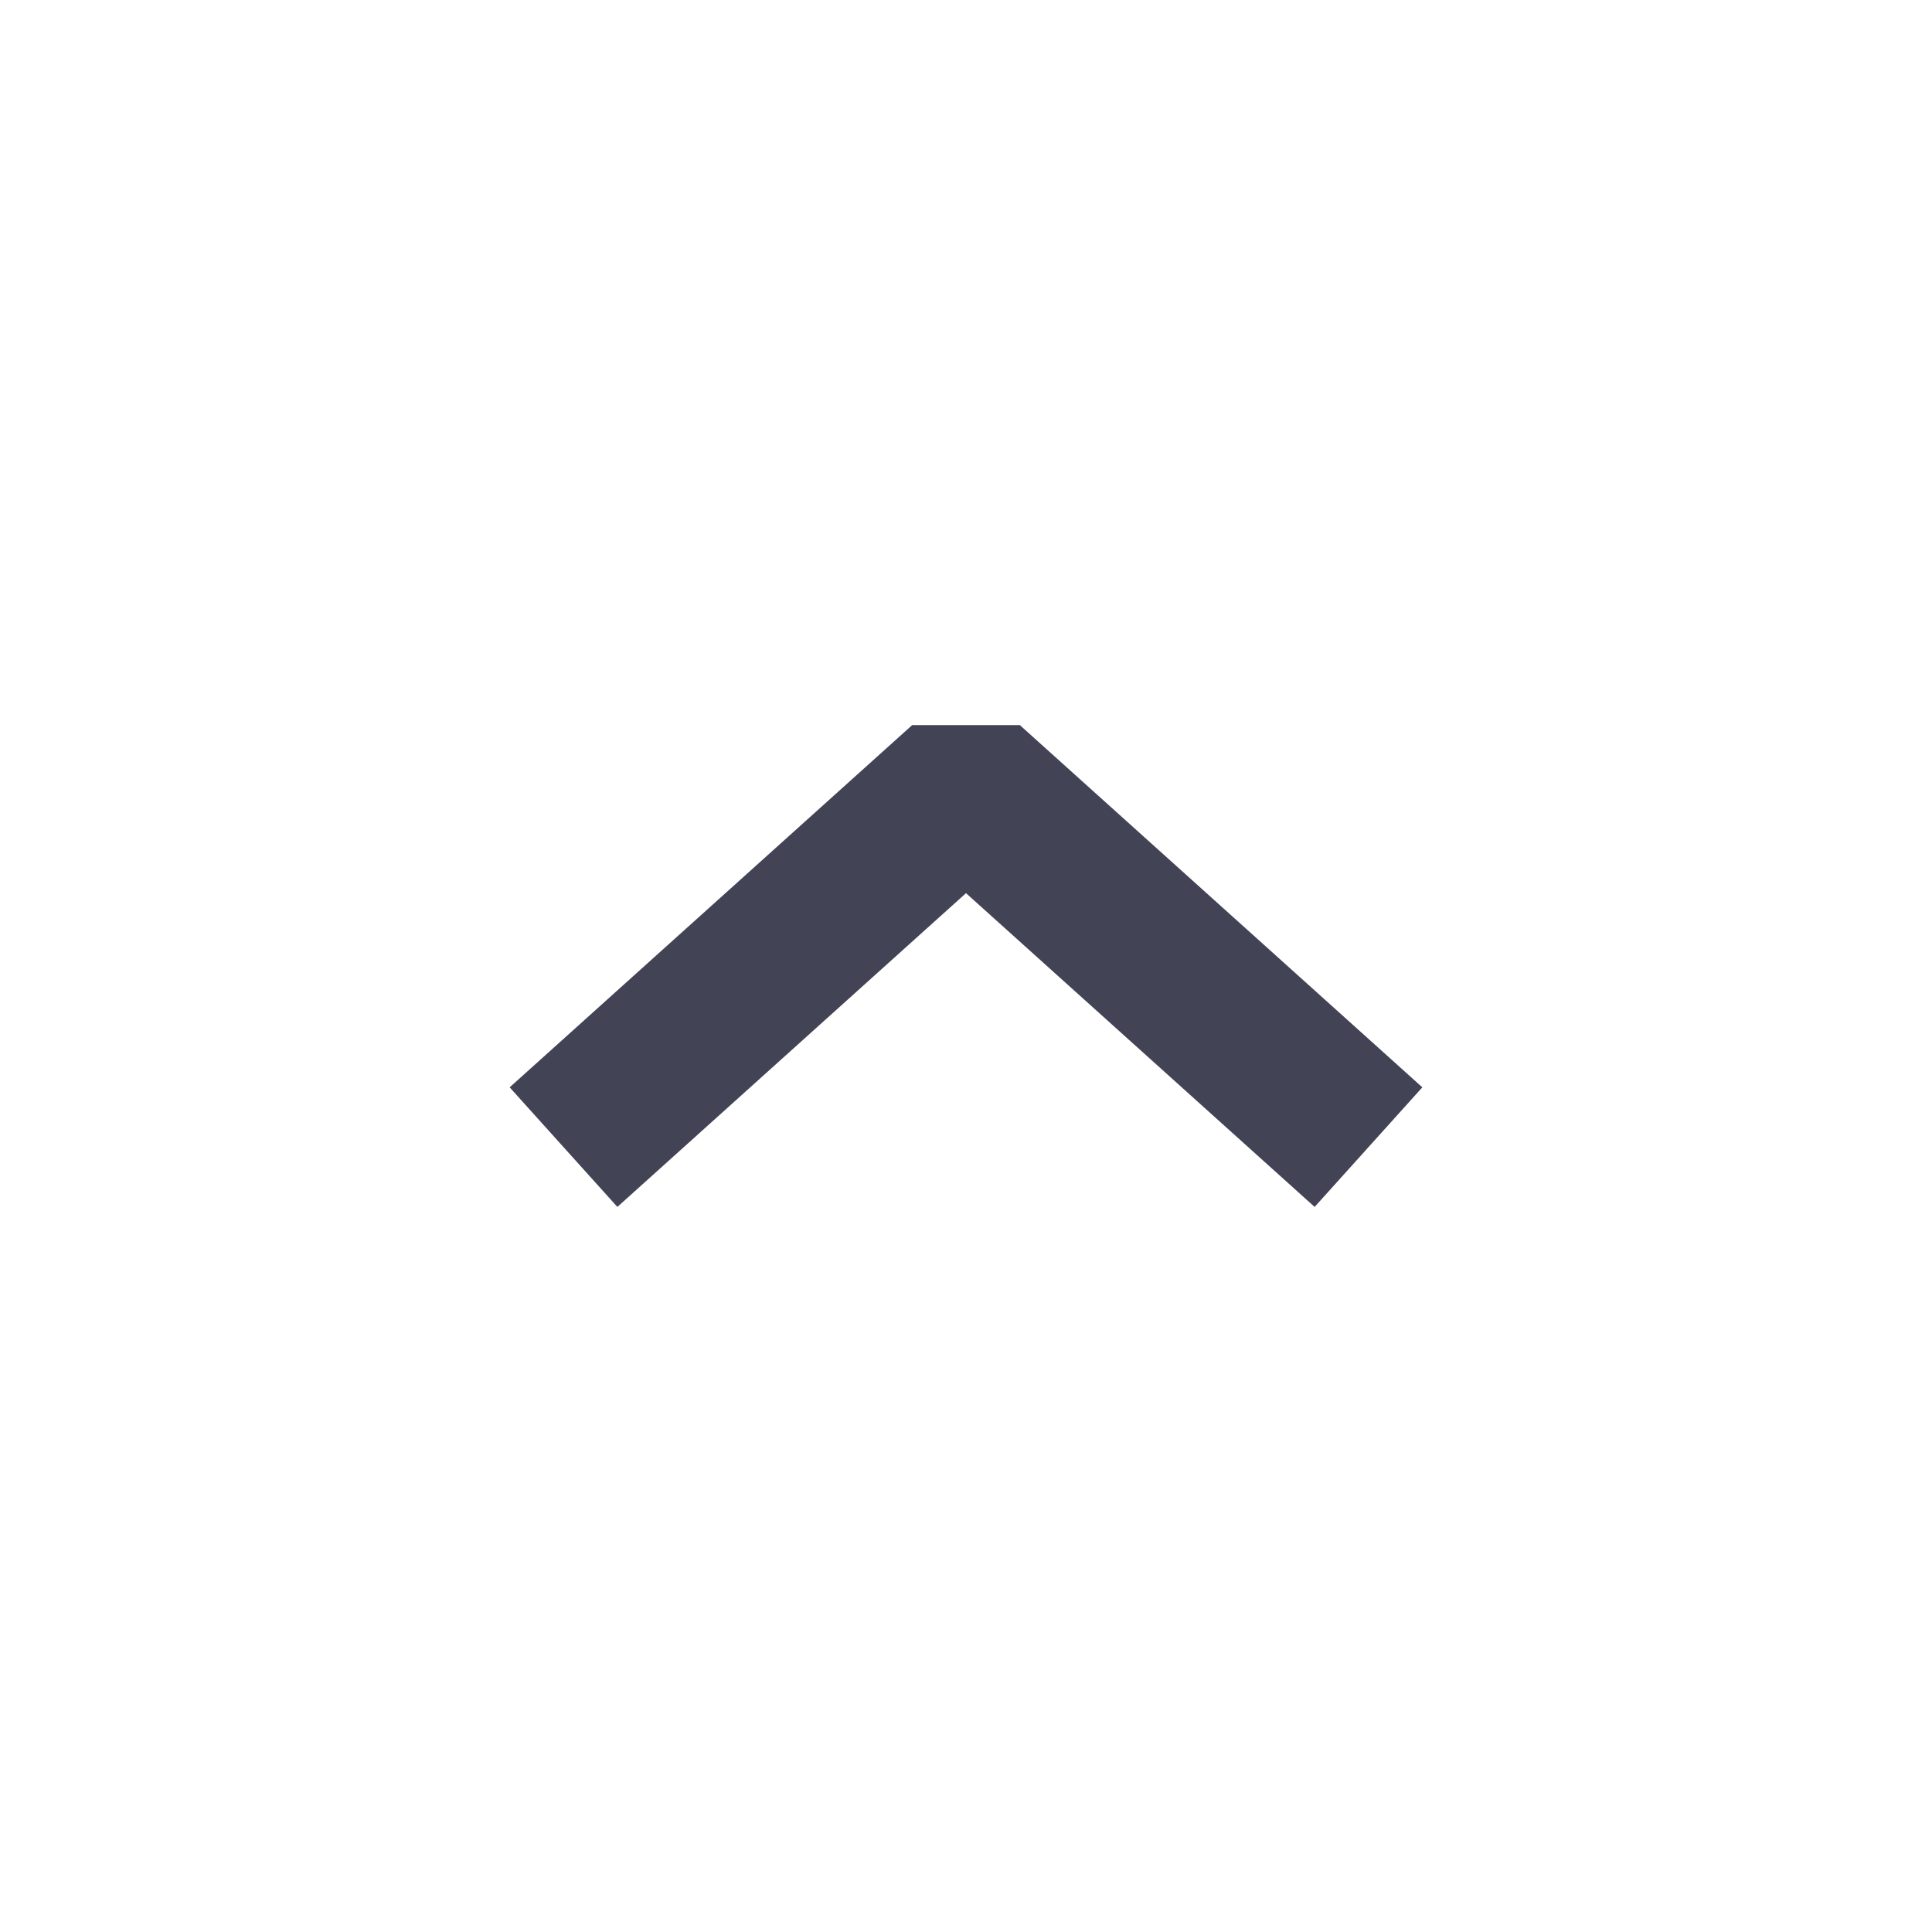
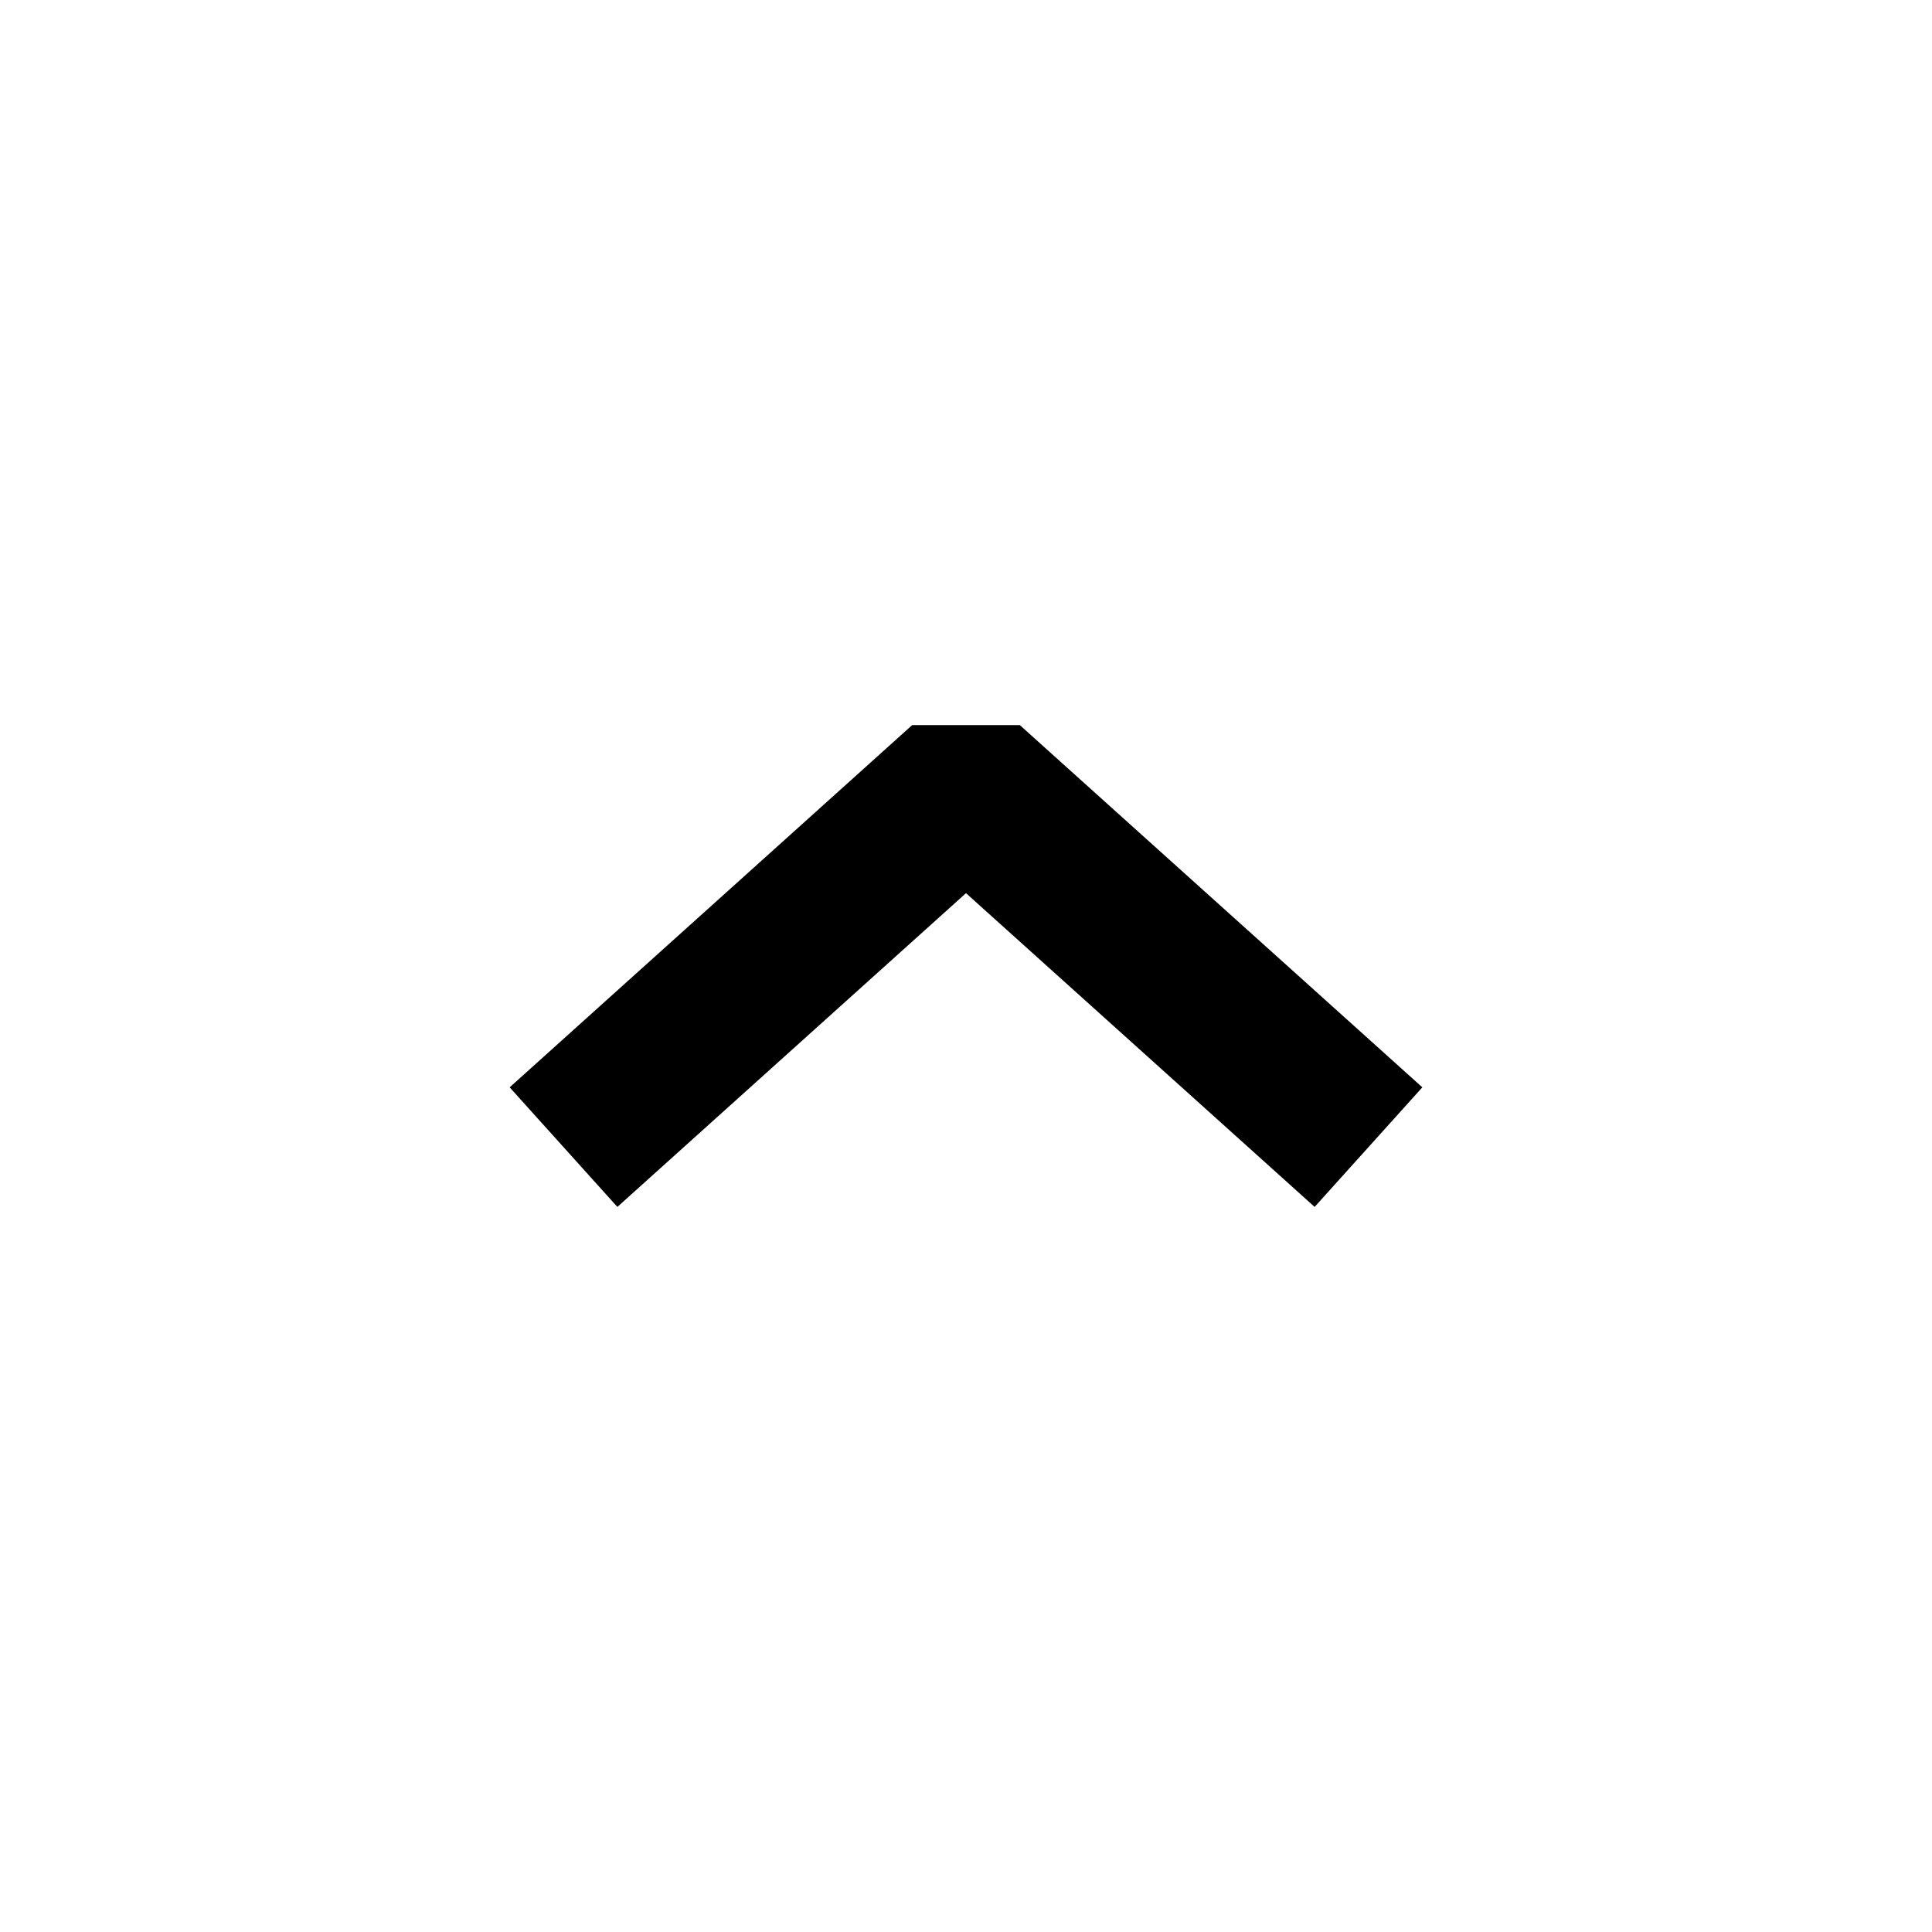
<svg xmlns="http://www.w3.org/2000/svg" width="20" height="20" viewBox="0 0 20 20" fill="none">
-   <path fill-rule="evenodd" clip-rule="evenodd" d="M10 9.246L13.609 12.494L14.724 11.256L10.557 7.506L9.443 7.506L5.276 11.256L6.391 12.494L10 9.246Z" fill="#434356" />
+   <path fill-rule="evenodd" clip-rule="evenodd" d="M10 9.246L13.609 12.494L14.724 11.256L10.557 7.506L9.443 7.506L5.276 11.256L6.391 12.494L10 9.246Z" fill="currentColor" />
</svg>
